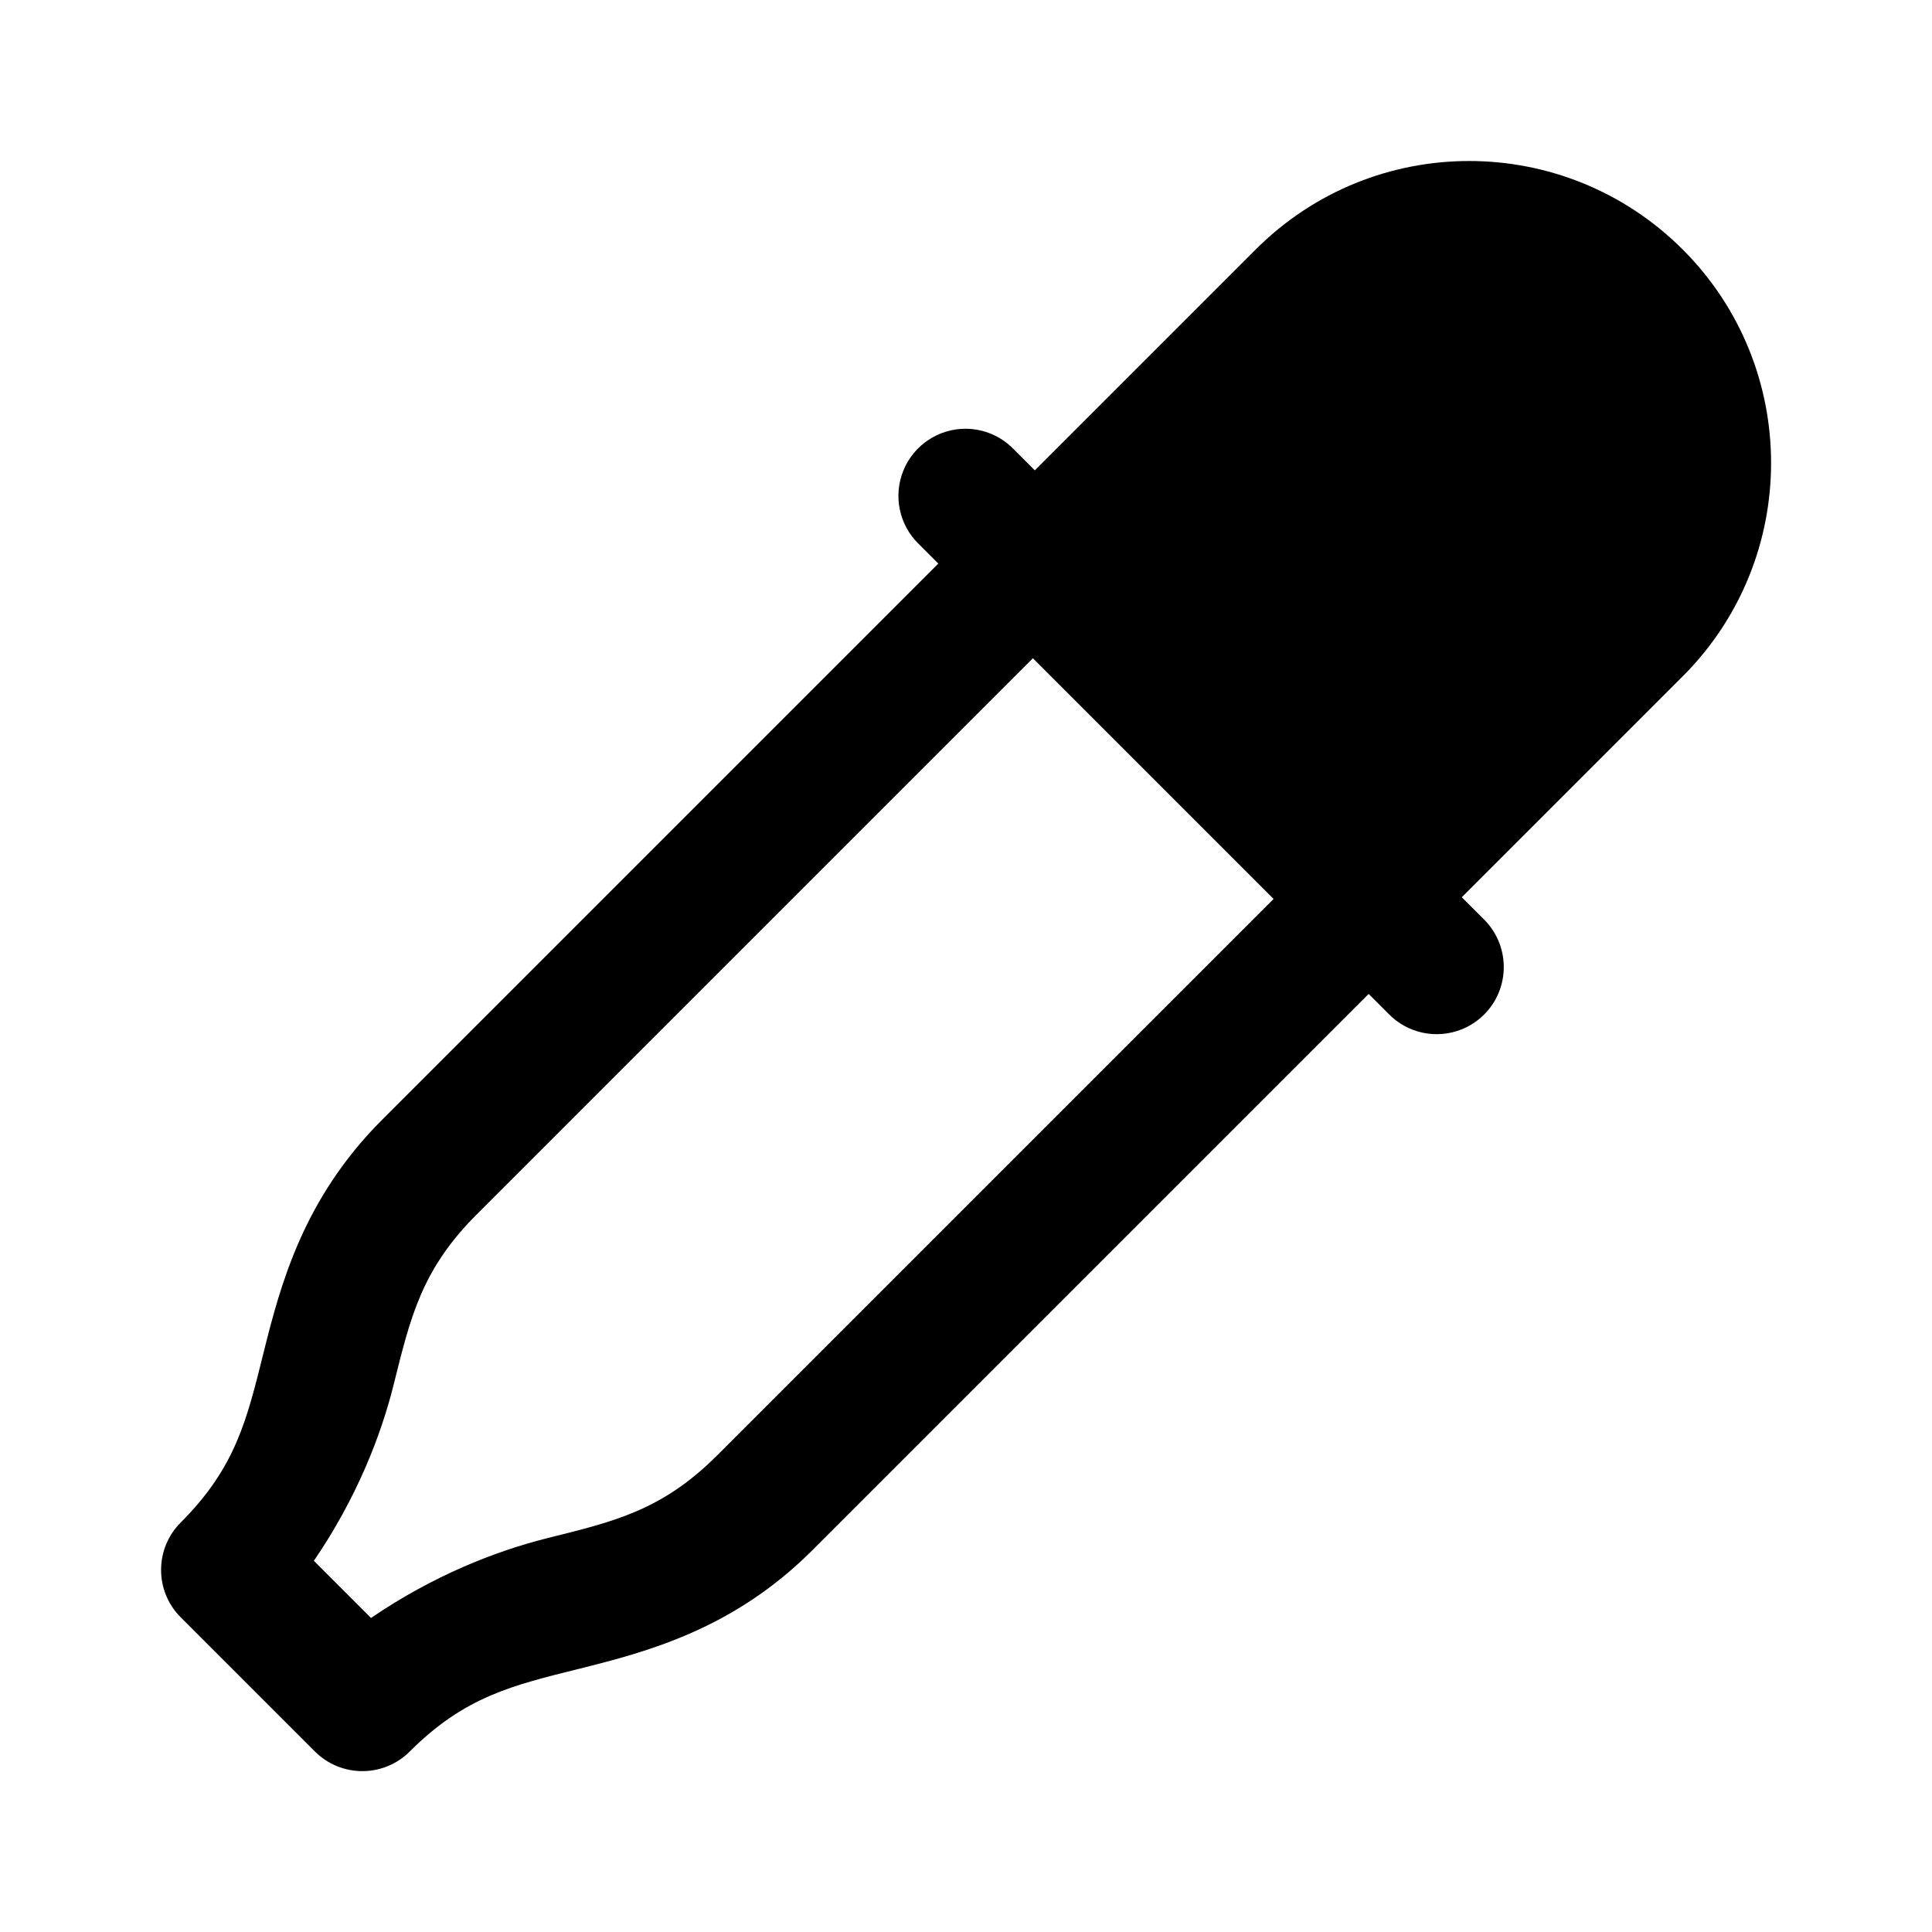
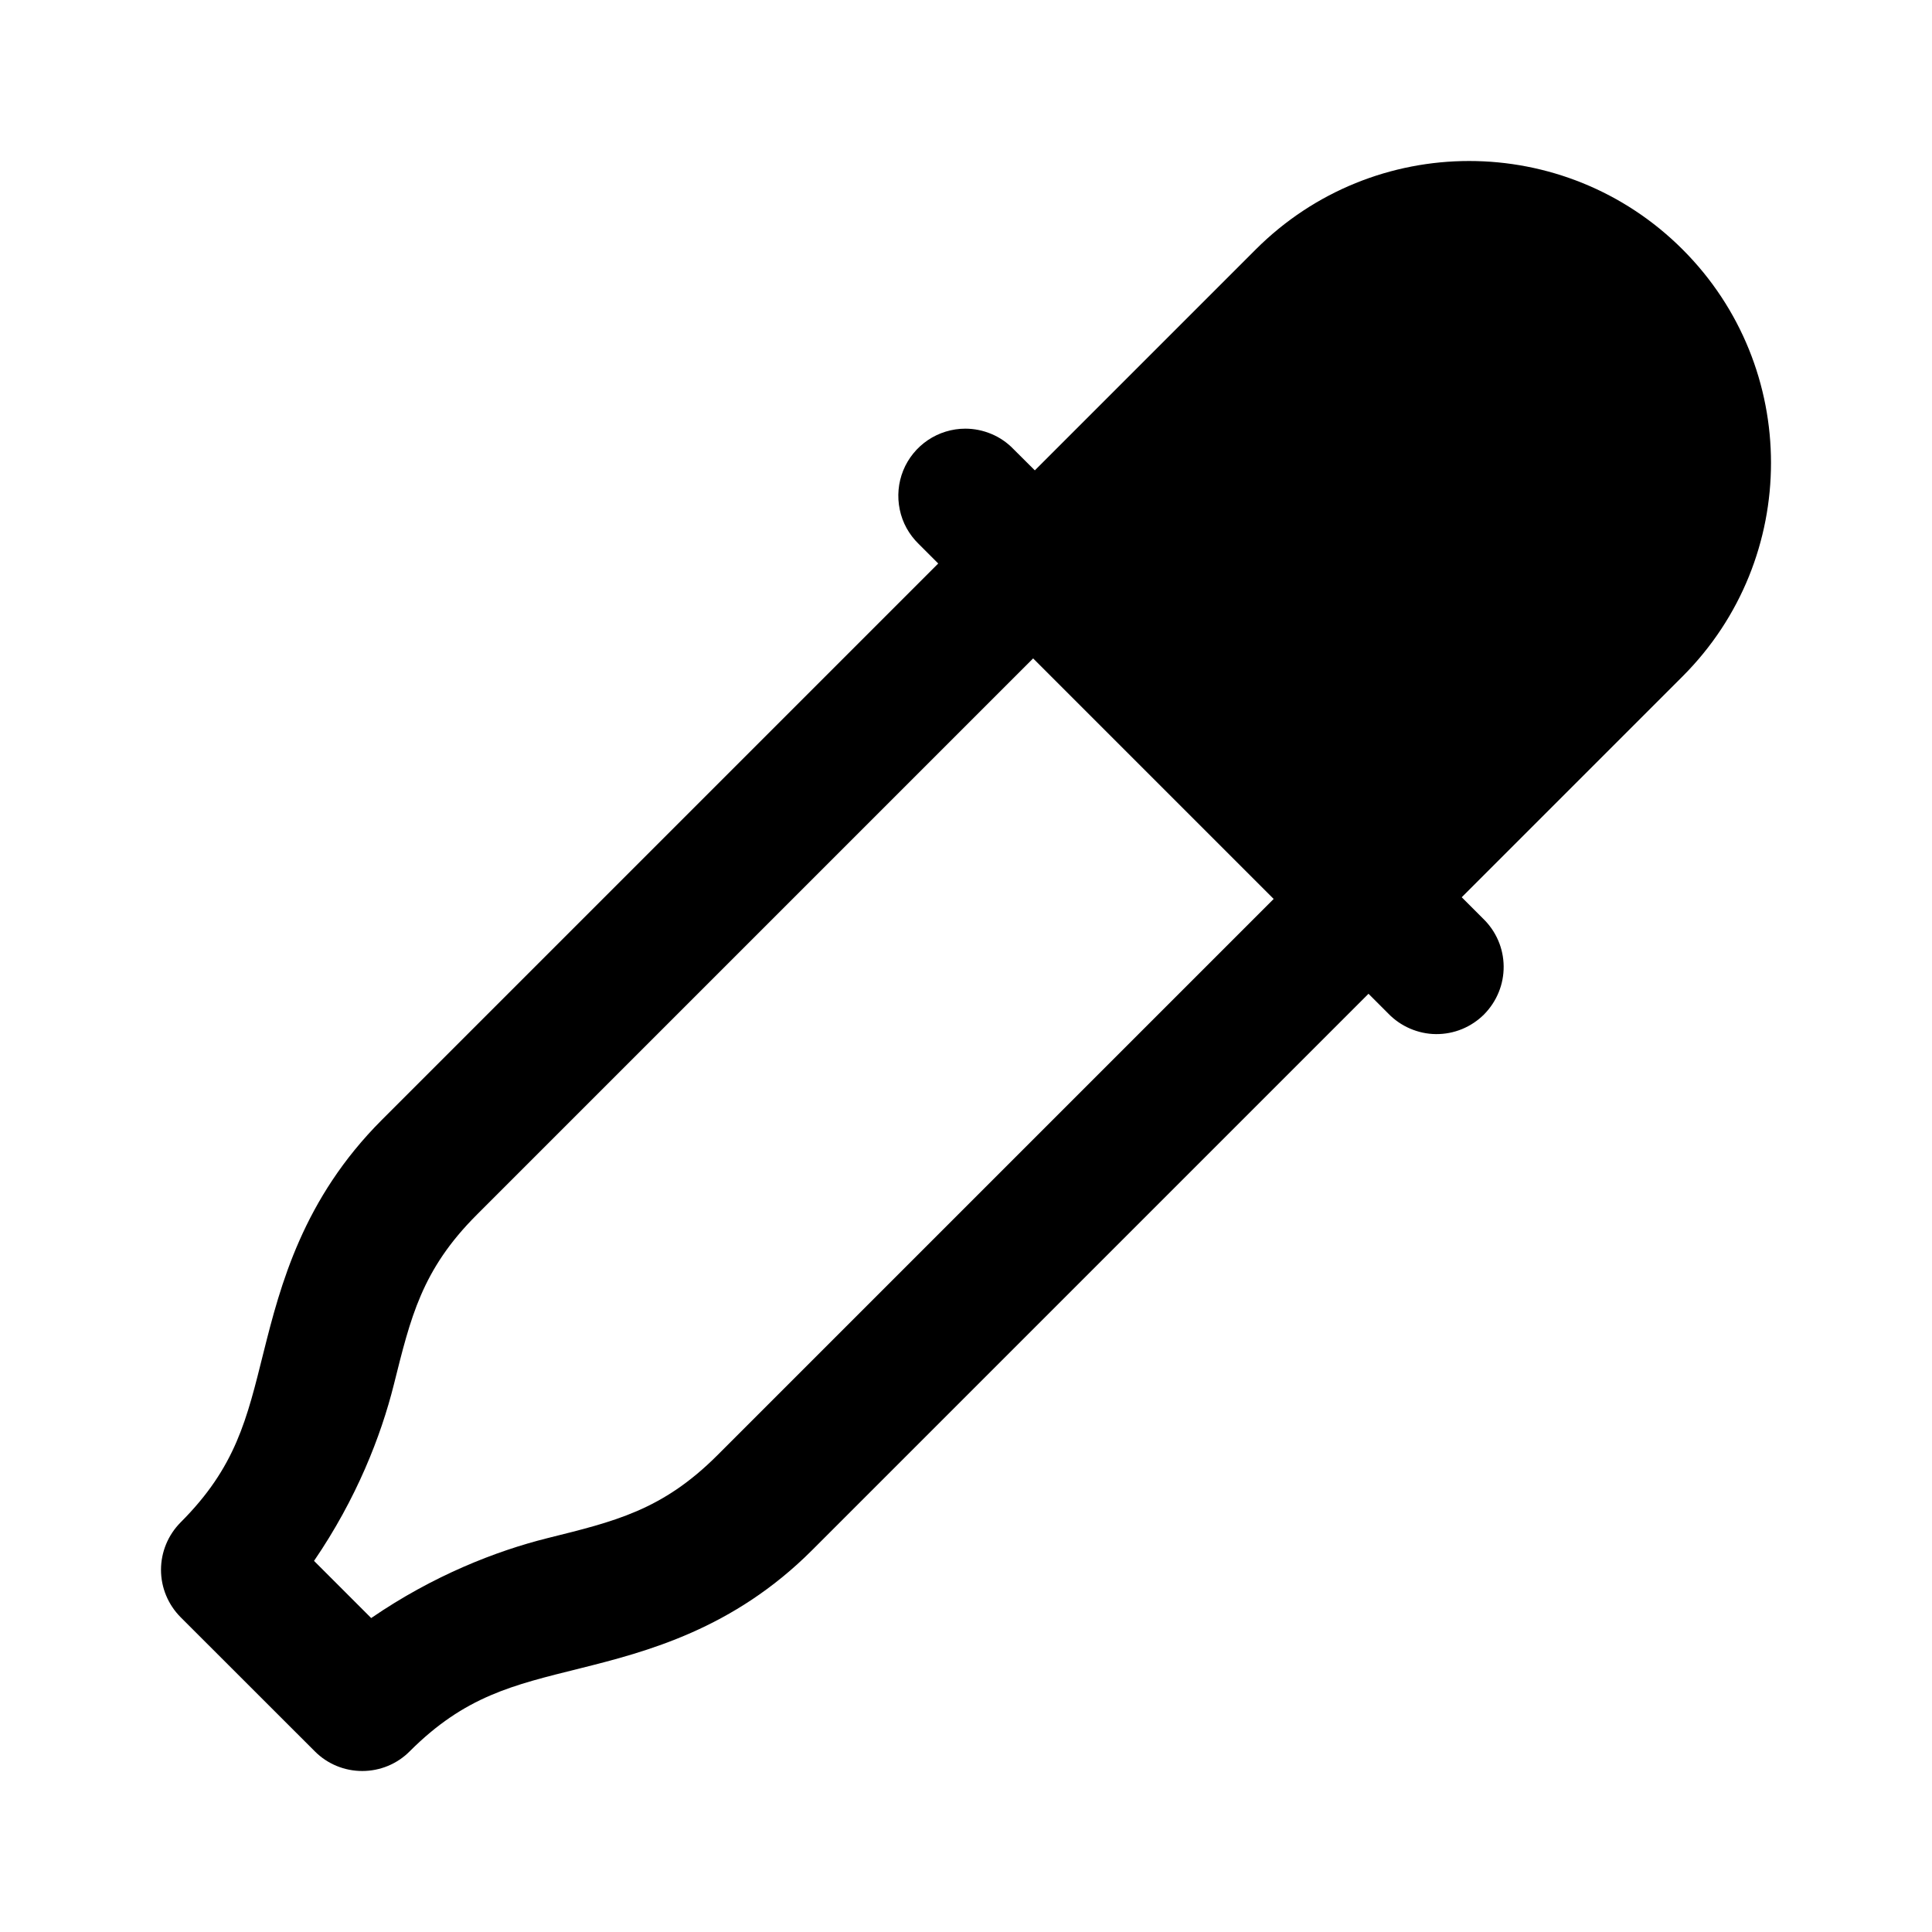
<svg xmlns="http://www.w3.org/2000/svg" width="24" height="24" viewBox="0 0 24 24">
-   <path d="M18.25 2c-.96 0-1.919.367-2.651 1.099l-2.744 2.744-.265-.265a.834.834 0 00-.597-.252.834.834 0 00-.581 1.431l.244.244-6.911 6.911c-.981.981-1.262 2.054-1.47 2.888-.208.833-.344 1.427-1.03 2.113a.833.833 0 000 1.178l1.667 1.667a.834.834 0 001.178 0c.686-.686 1.279-.822 2.113-1.03.833-.208 1.907-.489 2.888-1.47l6.911-6.911.244.244a.833.833 0 00.916.194.833.833 0 00.457-.457.835.835 0 00-.007-.646.833.833 0 00-.188-.271l-.265-.265 2.744-2.744c1.464-1.464 1.464-3.839 0-5.303C20.17 2.367 19.21 2 18.25 2zm-5.417 6.179l2.988 2.988-6.911 6.911c-.686.686-1.279.822-2.113 1.03-.639.16-1.417.464-2.188.991l-.71-.71c.527-.771.832-1.549.991-2.188.208-.833.344-1.427 1.03-2.113l6.911-6.911z" />
+   <path d="M18.25 2C17.291 2 16.331 2.367 15.599 3.099L12.855 5.843L12.589 5.578C12.512 5.498 12.419 5.434 12.316 5.391C12.214 5.348 12.103 5.325 11.992 5.325C11.826 5.325 11.664 5.375 11.527 5.467C11.389 5.56 11.282 5.692 11.22 5.845C11.158 5.999 11.143 6.167 11.177 6.33C11.21 6.492 11.292 6.64 11.411 6.756L11.655 7L4.744 13.911C3.763 14.892 3.483 15.965 3.274 16.799C3.066 17.632 2.93 18.225 2.244 18.911C2.088 19.068 2 19.28 2 19.501C2 19.722 2.088 19.933 2.244 20.09L3.911 21.756C4.067 21.913 4.279 22 4.5 22C4.721 22 4.933 21.913 5.089 21.756C5.775 21.07 6.368 20.934 7.202 20.726C8.035 20.518 9.109 20.237 10.089 19.256L17 12.345L17.244 12.589C17.321 12.669 17.413 12.733 17.515 12.777C17.617 12.821 17.726 12.845 17.837 12.846C17.948 12.847 18.058 12.826 18.161 12.784C18.263 12.742 18.357 12.68 18.435 12.602C18.513 12.523 18.575 12.43 18.617 12.327C18.659 12.225 18.68 12.115 18.679 12.004C18.678 11.893 18.655 11.783 18.611 11.682C18.567 11.58 18.503 11.488 18.423 11.411L18.158 11.146L20.902 8.402C22.366 6.937 22.366 4.563 20.902 3.099C20.17 2.367 19.21 2 18.25 2ZM12.834 8.179L15.822 11.167L8.911 18.078C8.225 18.764 7.632 18.9 6.798 19.108C6.159 19.268 5.381 19.572 4.611 20.1L3.901 19.39C4.428 18.619 4.732 17.841 4.892 17.202C5.101 16.369 5.236 15.776 5.923 15.09L12.834 8.179Z" />
</svg>
